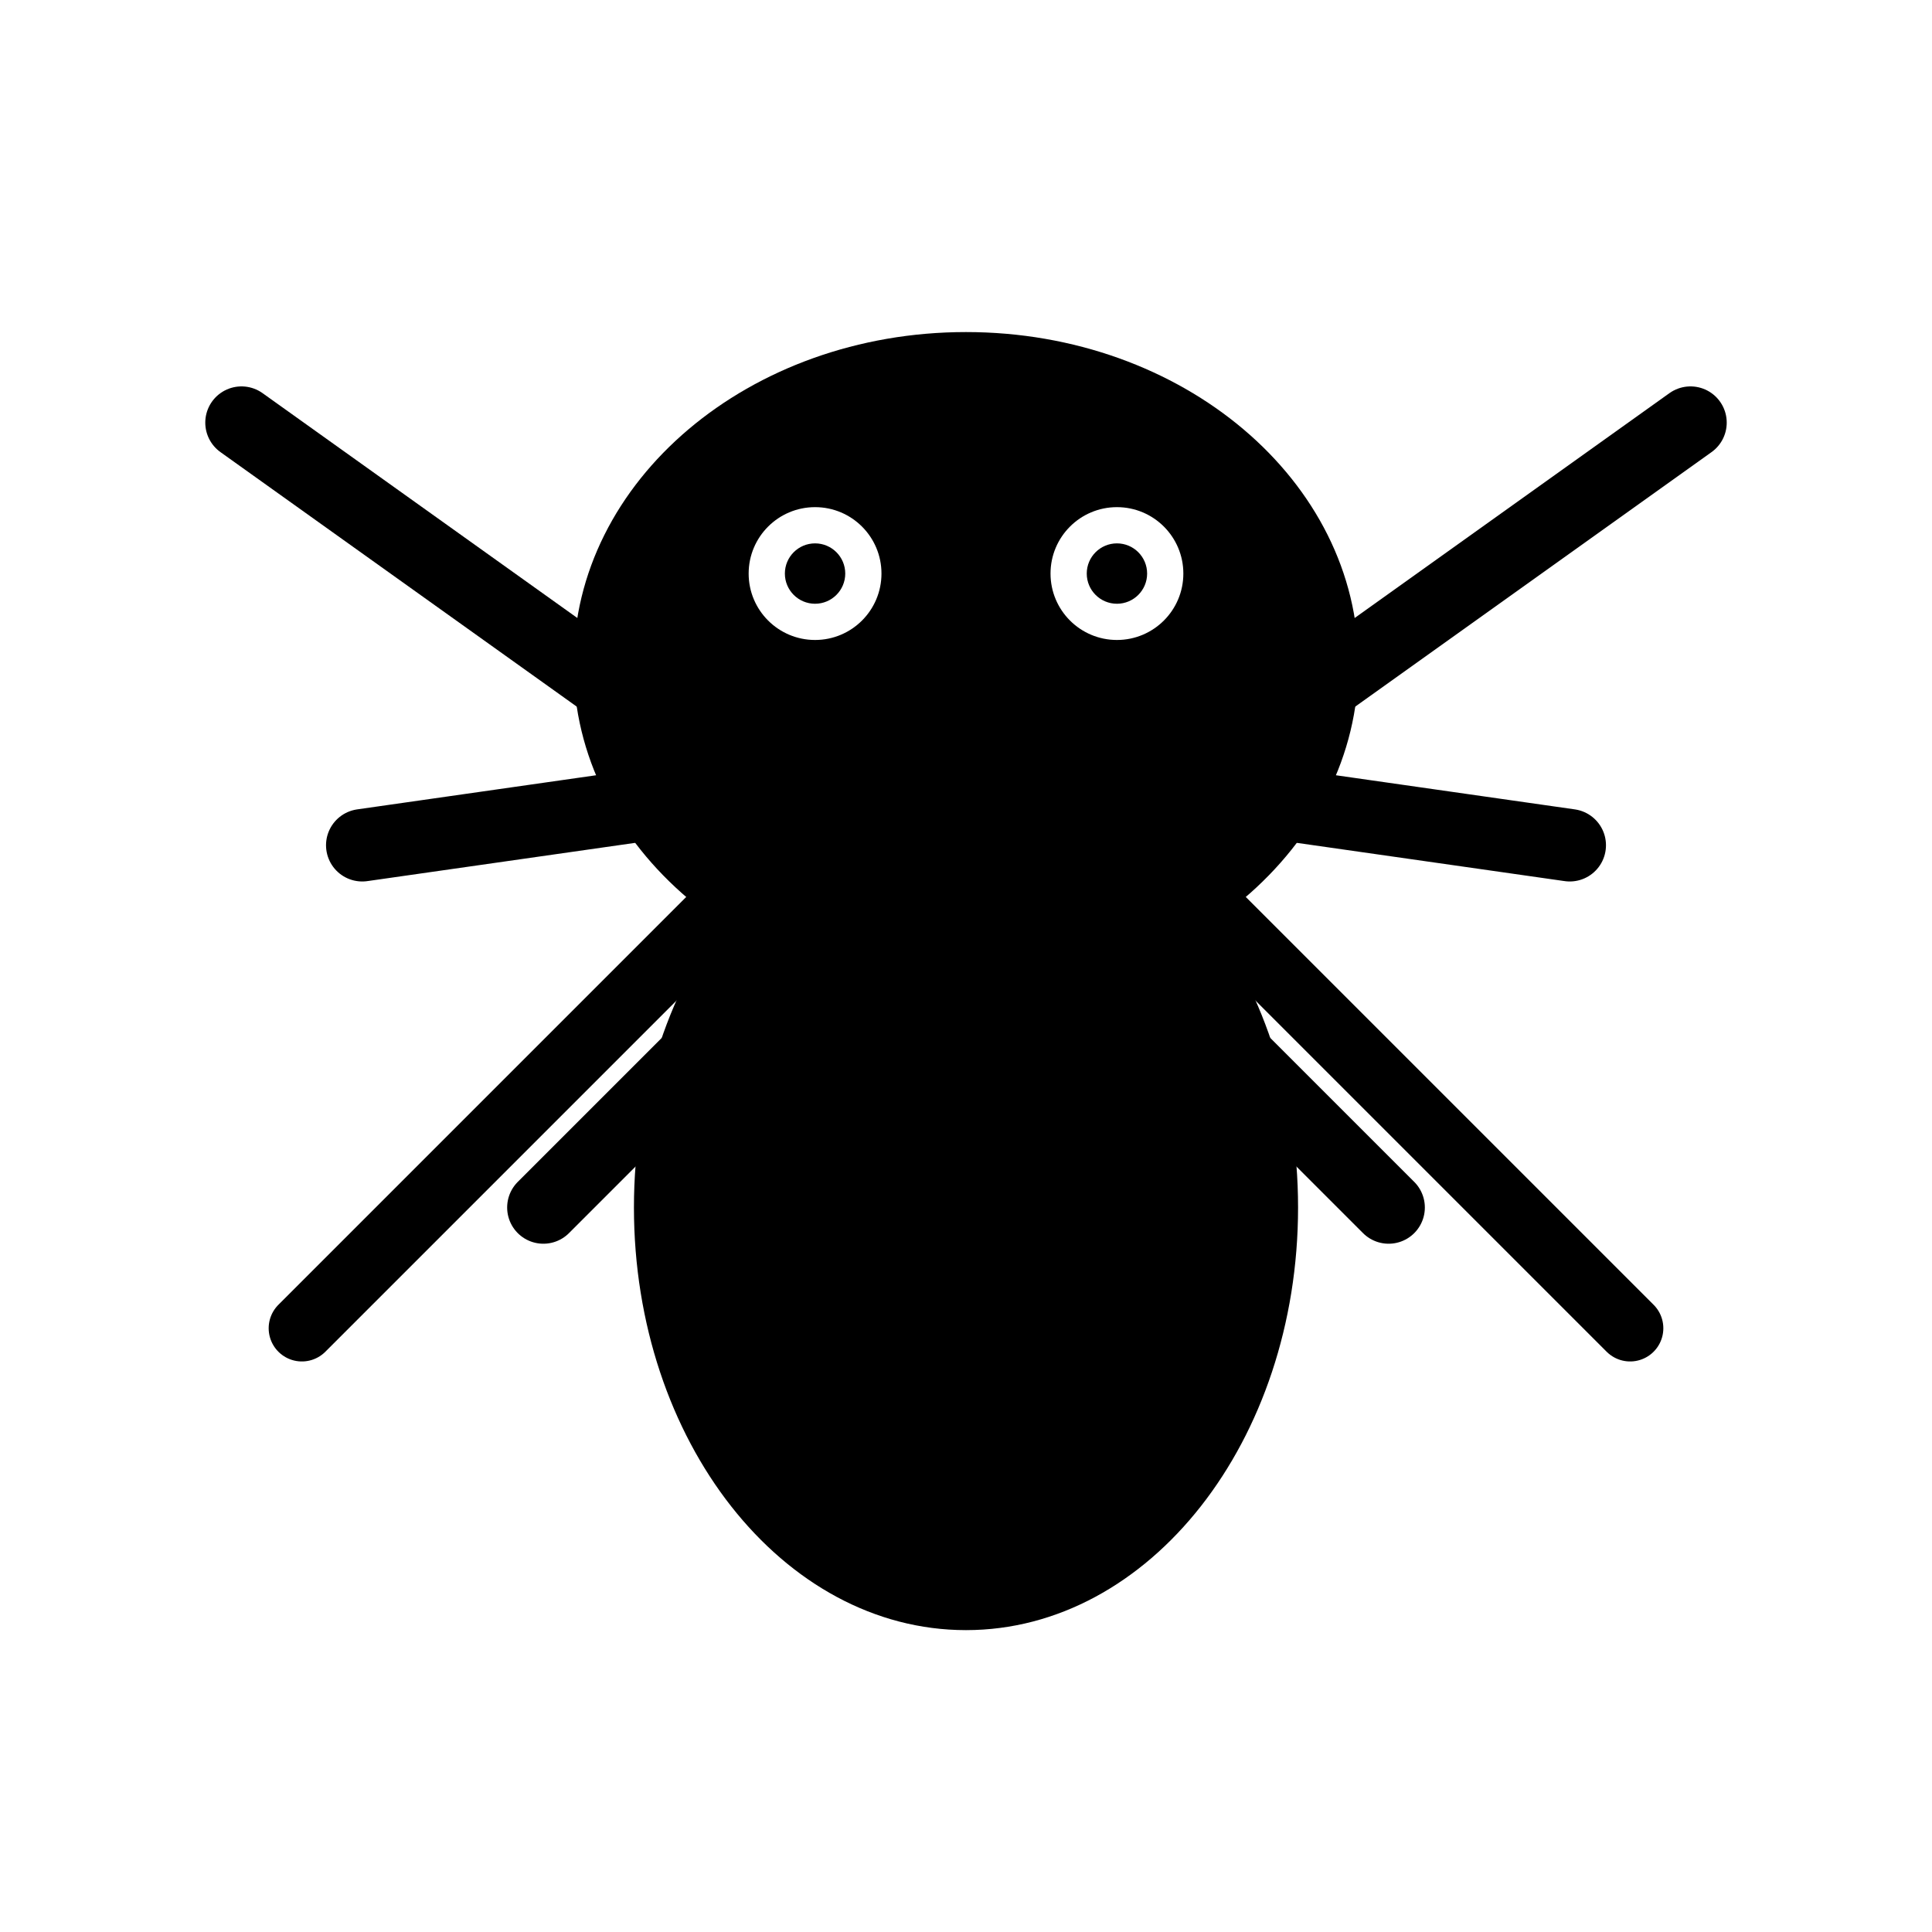
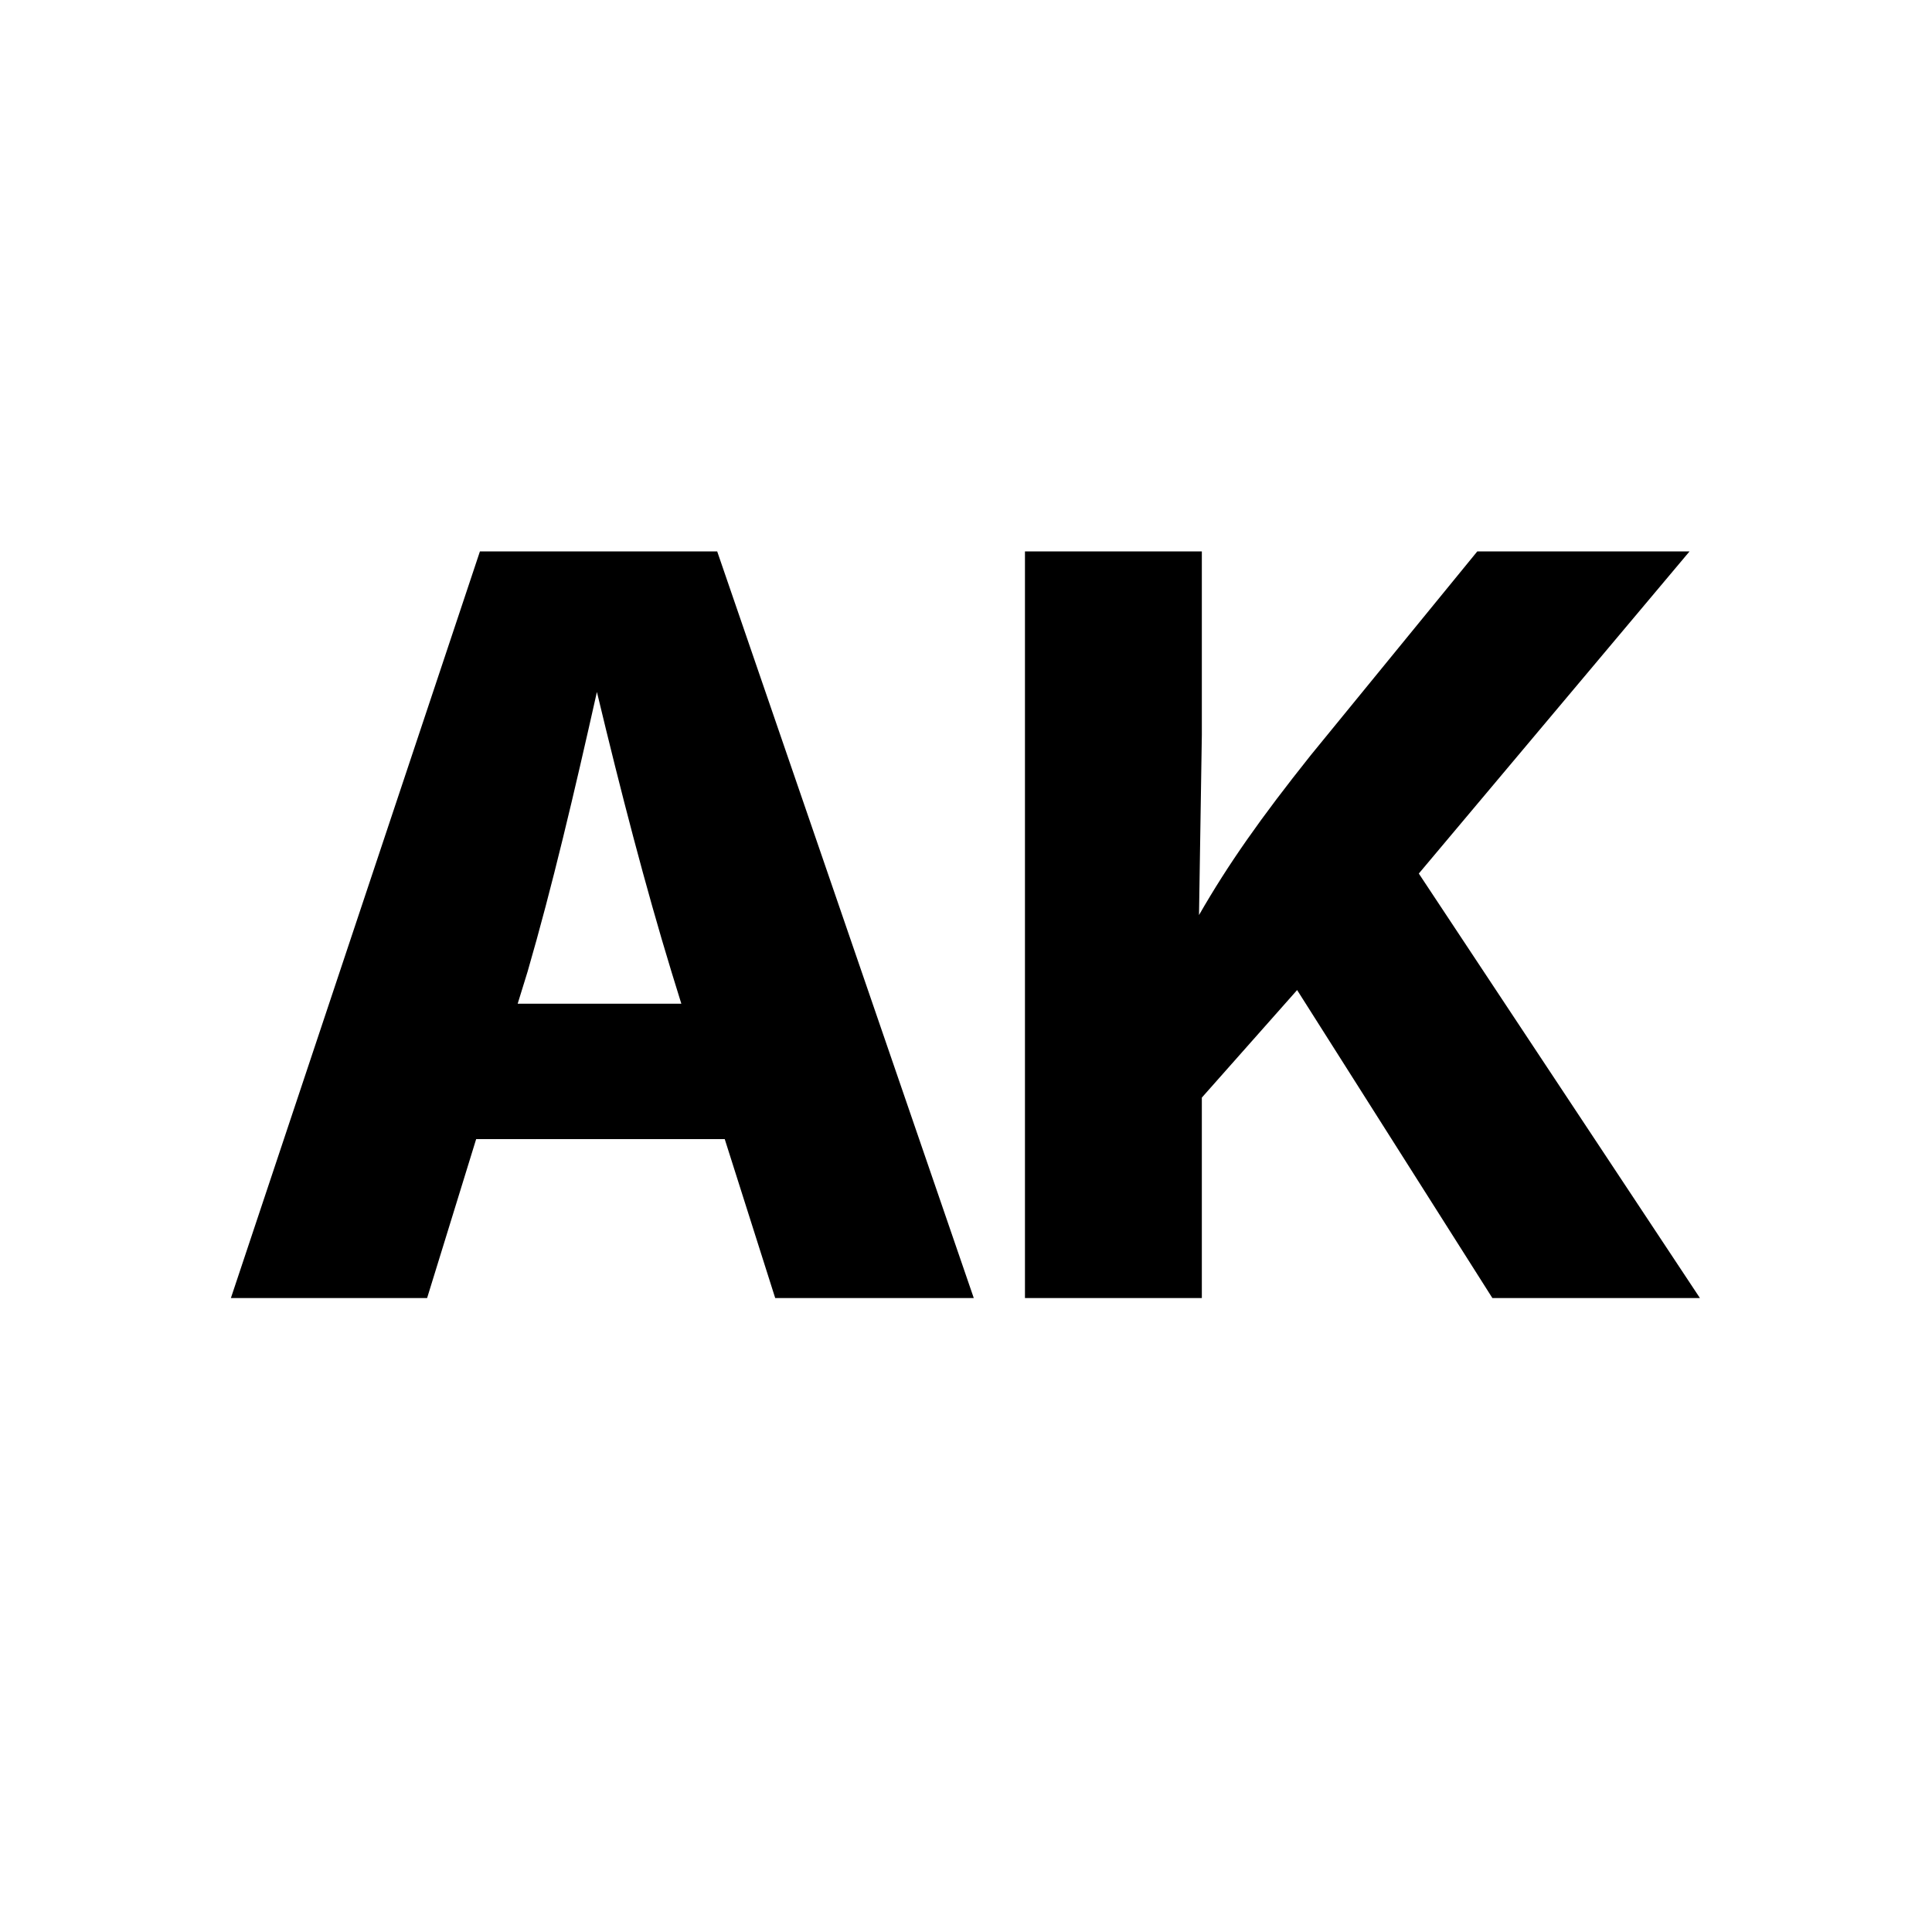
- <svg xmlns="http://www.w3.org/2000/svg" viewBox="0 0 64 64" role="img" aria-label="Jumping spider">
+ <svg xmlns="http://www.w3.org/2000/svg" viewBox="0 0 64 64" role="img" aria-label="AK initials favicon">
  <rect width="64" height="64" fill="#ffffff" />
-   <ellipse cx="32" cy="40" rx="11" ry="14" fill="#000000" />
-   <ellipse cx="32" cy="22" rx="13" ry="11" fill="#000000" />
-   <circle cx="27" cy="19" r="2.2" fill="#ffffff" />
-   <circle cx="37" cy="19" r="2.2" fill="#ffffff" />
-   <circle cx="27" cy="19" r="1" fill="#000000" />
-   <circle cx="37" cy="19" r="1" fill="#000000" />
-   <path d="M22 24 L8 14" stroke="#000000" stroke-width="2.4" stroke-linecap="round" />
-   <path d="M26 26 L12 28" stroke="#000000" stroke-width="2.4" stroke-linecap="round" />
-   <path d="M30 28 L18 40" stroke="#000000" stroke-width="2.4" stroke-linecap="round" />
-   <path d="M34 28 L46 40" stroke="#000000" stroke-width="2.4" stroke-linecap="round" />
-   <path d="M38 26 L52 28" stroke="#000000" stroke-width="2.4" stroke-linecap="round" />
-   <path d="M42 24 L56 14" stroke="#000000" stroke-width="2.4" stroke-linecap="round" />
-   <path d="M24 30 L10 44" stroke="#000000" stroke-width="2.2" stroke-linecap="round" />
-   <path d="M40 30 L54 44" stroke="#000000" stroke-width="2.2" stroke-linecap="round" />
+   <text x="32" y="43" text-anchor="middle" font-family="Inter, SF Pro Display, Segoe UI, Arial, sans-serif" font-size="34" font-weight="800" letter-spacing="-1" fill="#000000">AK</text>
</svg>
